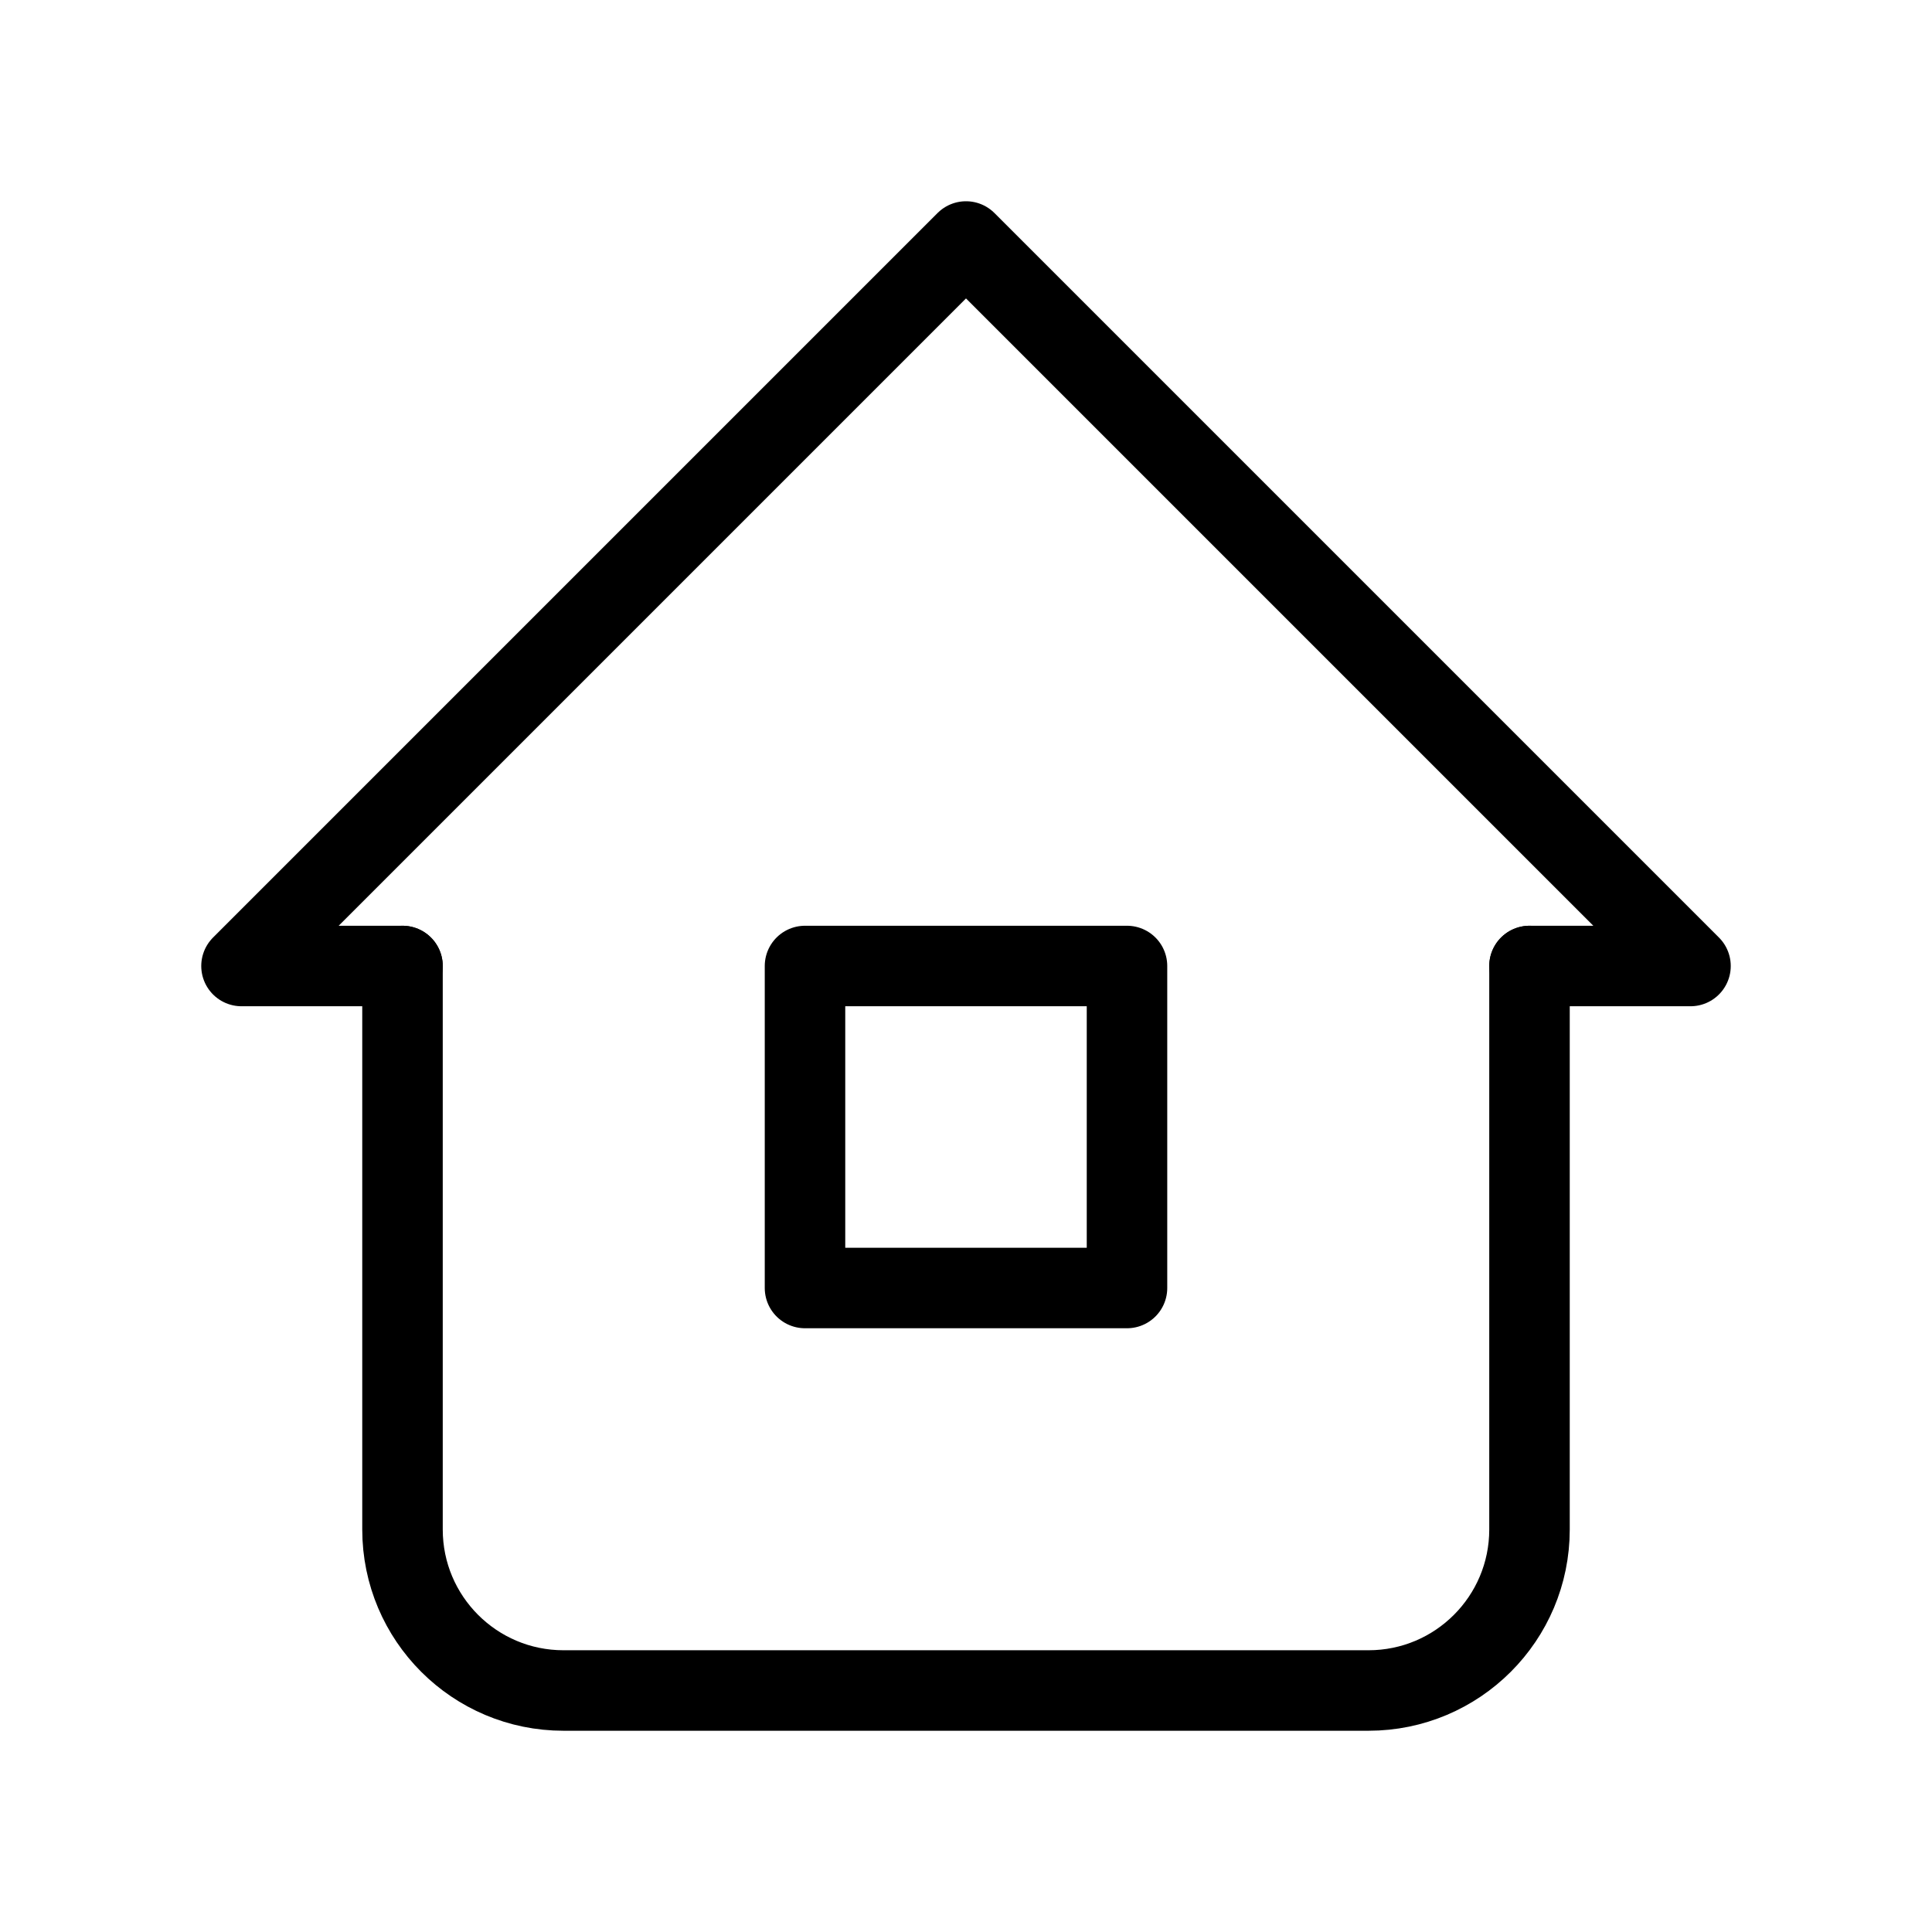
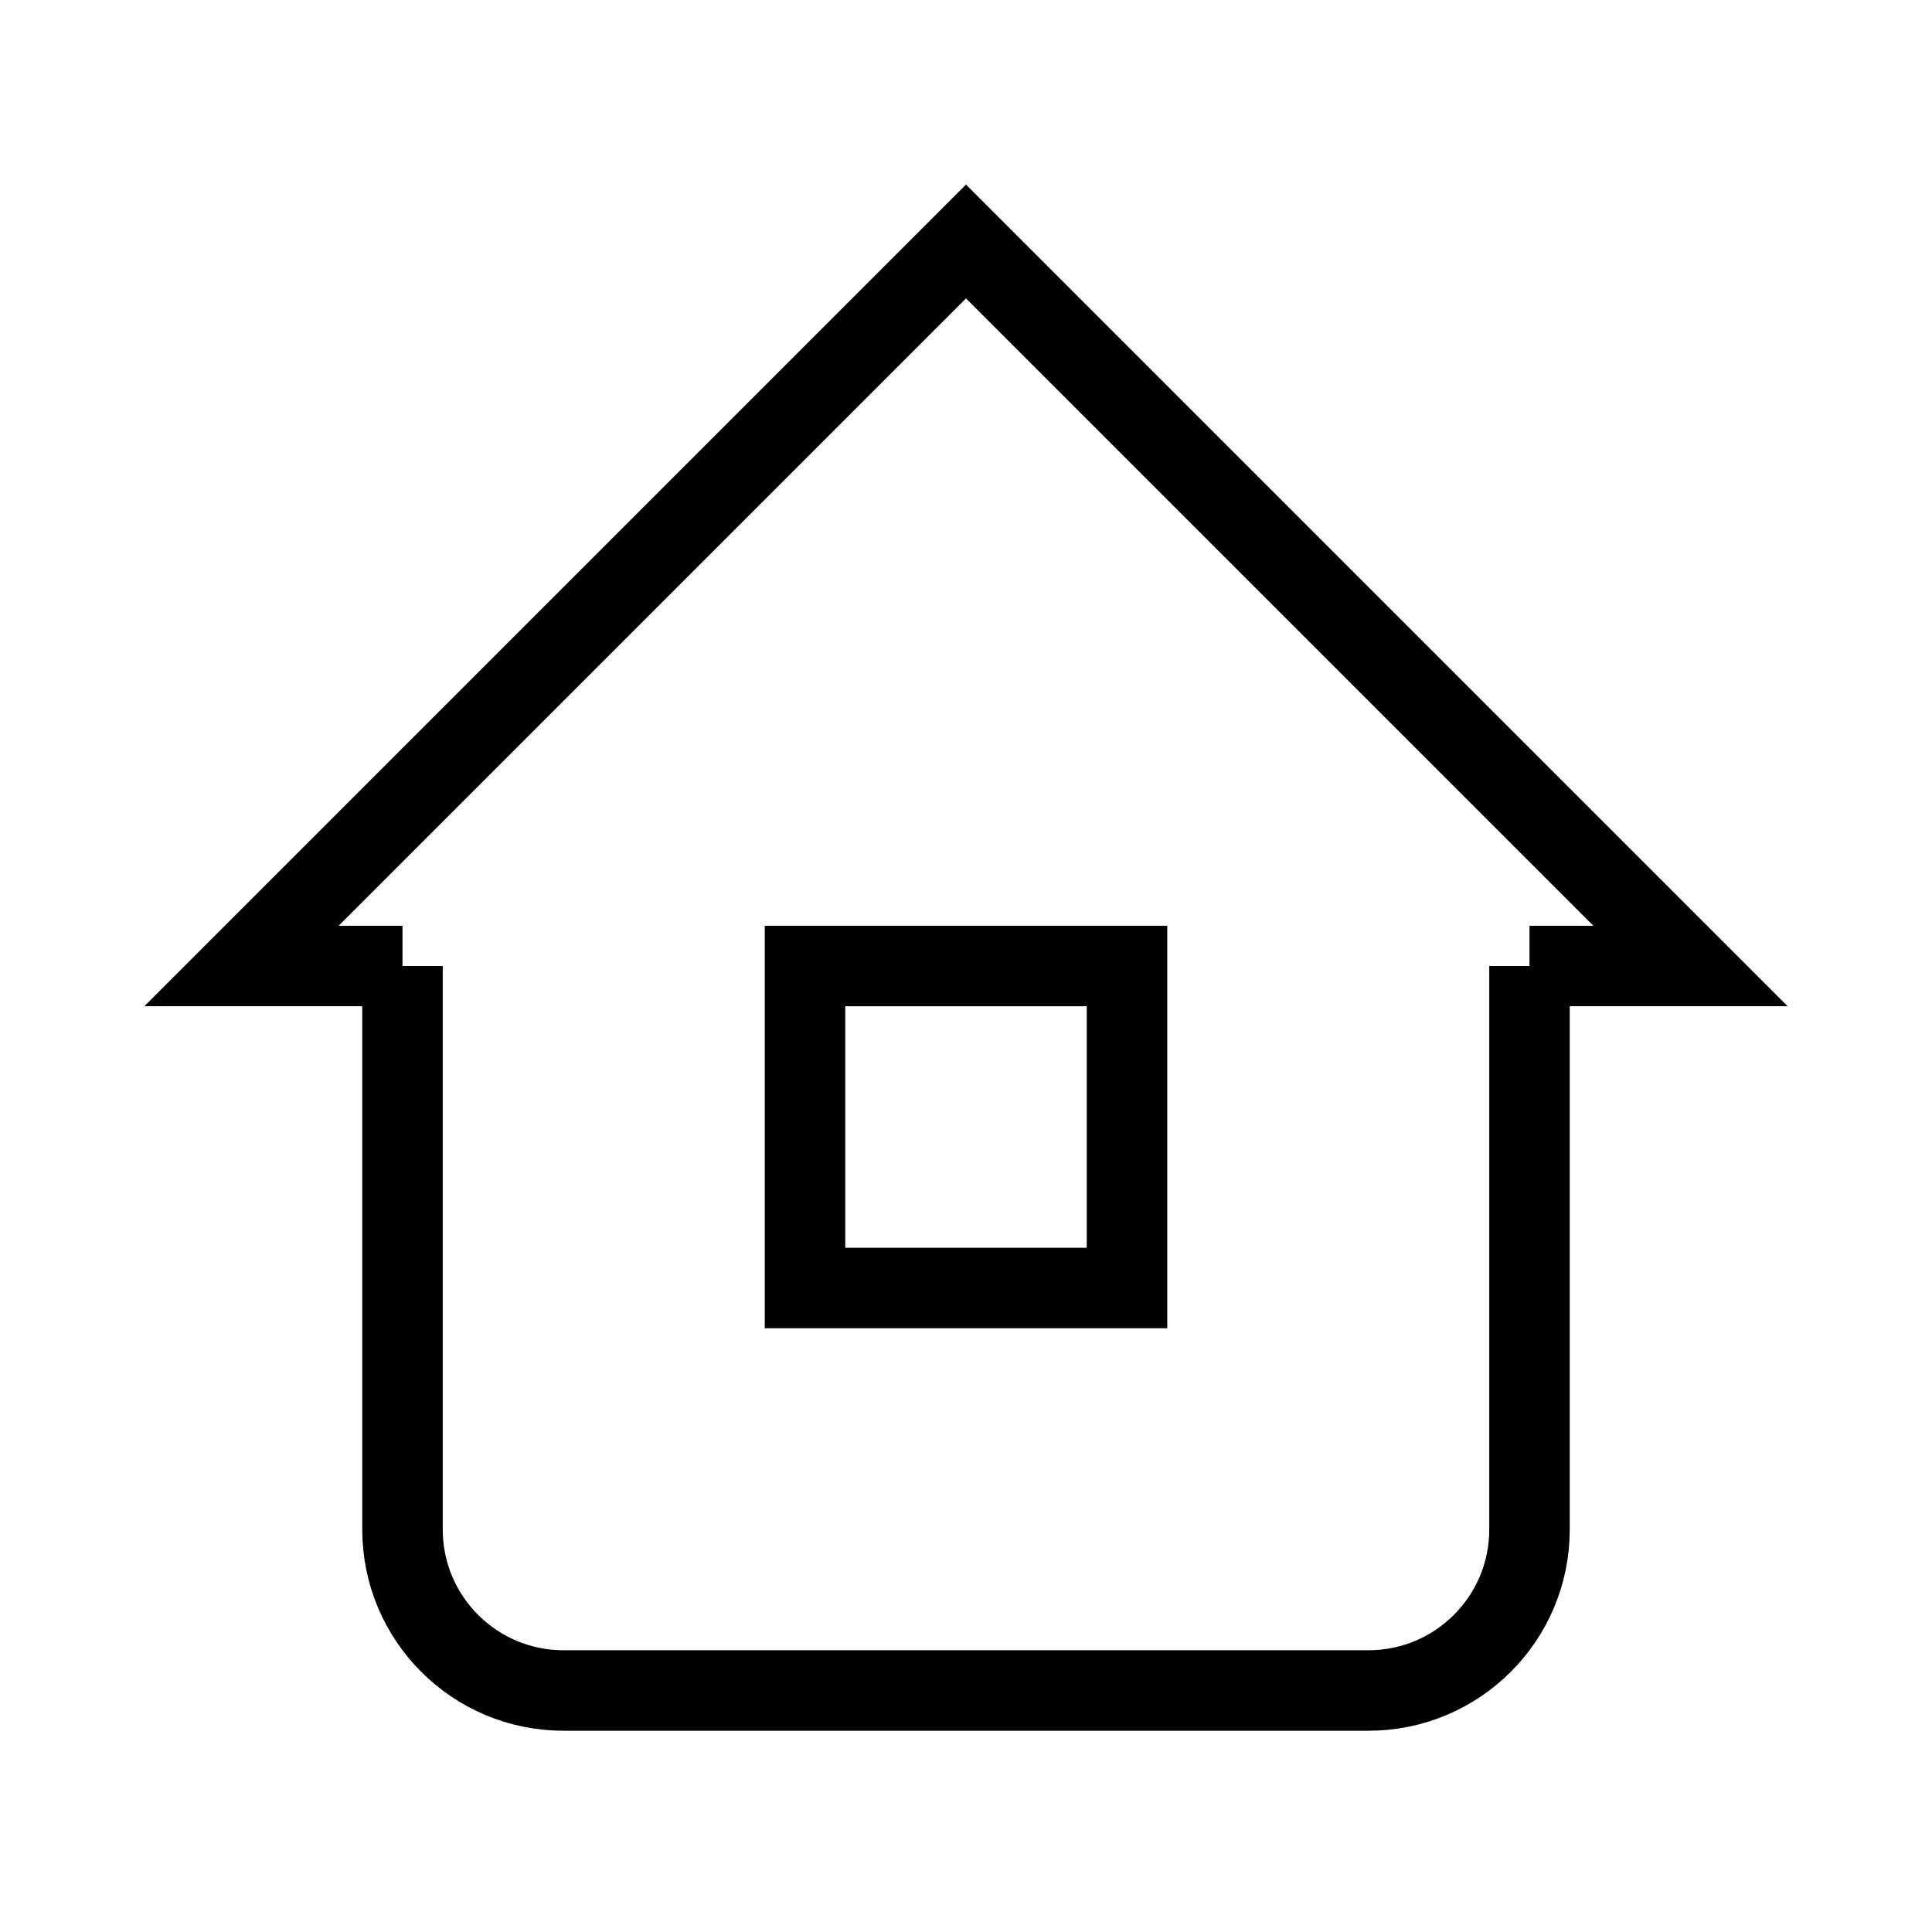
- <svg xmlns="http://www.w3.org/2000/svg" class="svg-stroke" width="24" viewBox="0 0 24 24" stroke="currentColor" fill="none" stroke-linecap="round" stroke-linejoin="round">
+ <svg xmlns="http://www.w3.org/2000/svg" className="svg-stroke" width="24" viewBox="0 0 24 24" stroke="currentColor" fill="none" strokeLinecap="round" strokeLinejoin="round">
  <path stroke="none" d="M0 0h24v24H0z" fill="none" />
  <path d="M5 12l-2 0l9 -9l9 9l-2 0" />
  <path d="M5 12v7a2 2 0 0 0 2 2h10a2 2 0 0 0 2 -2v-7" />
  <path d="M10 12h4v4h-4z" />
</svg>
